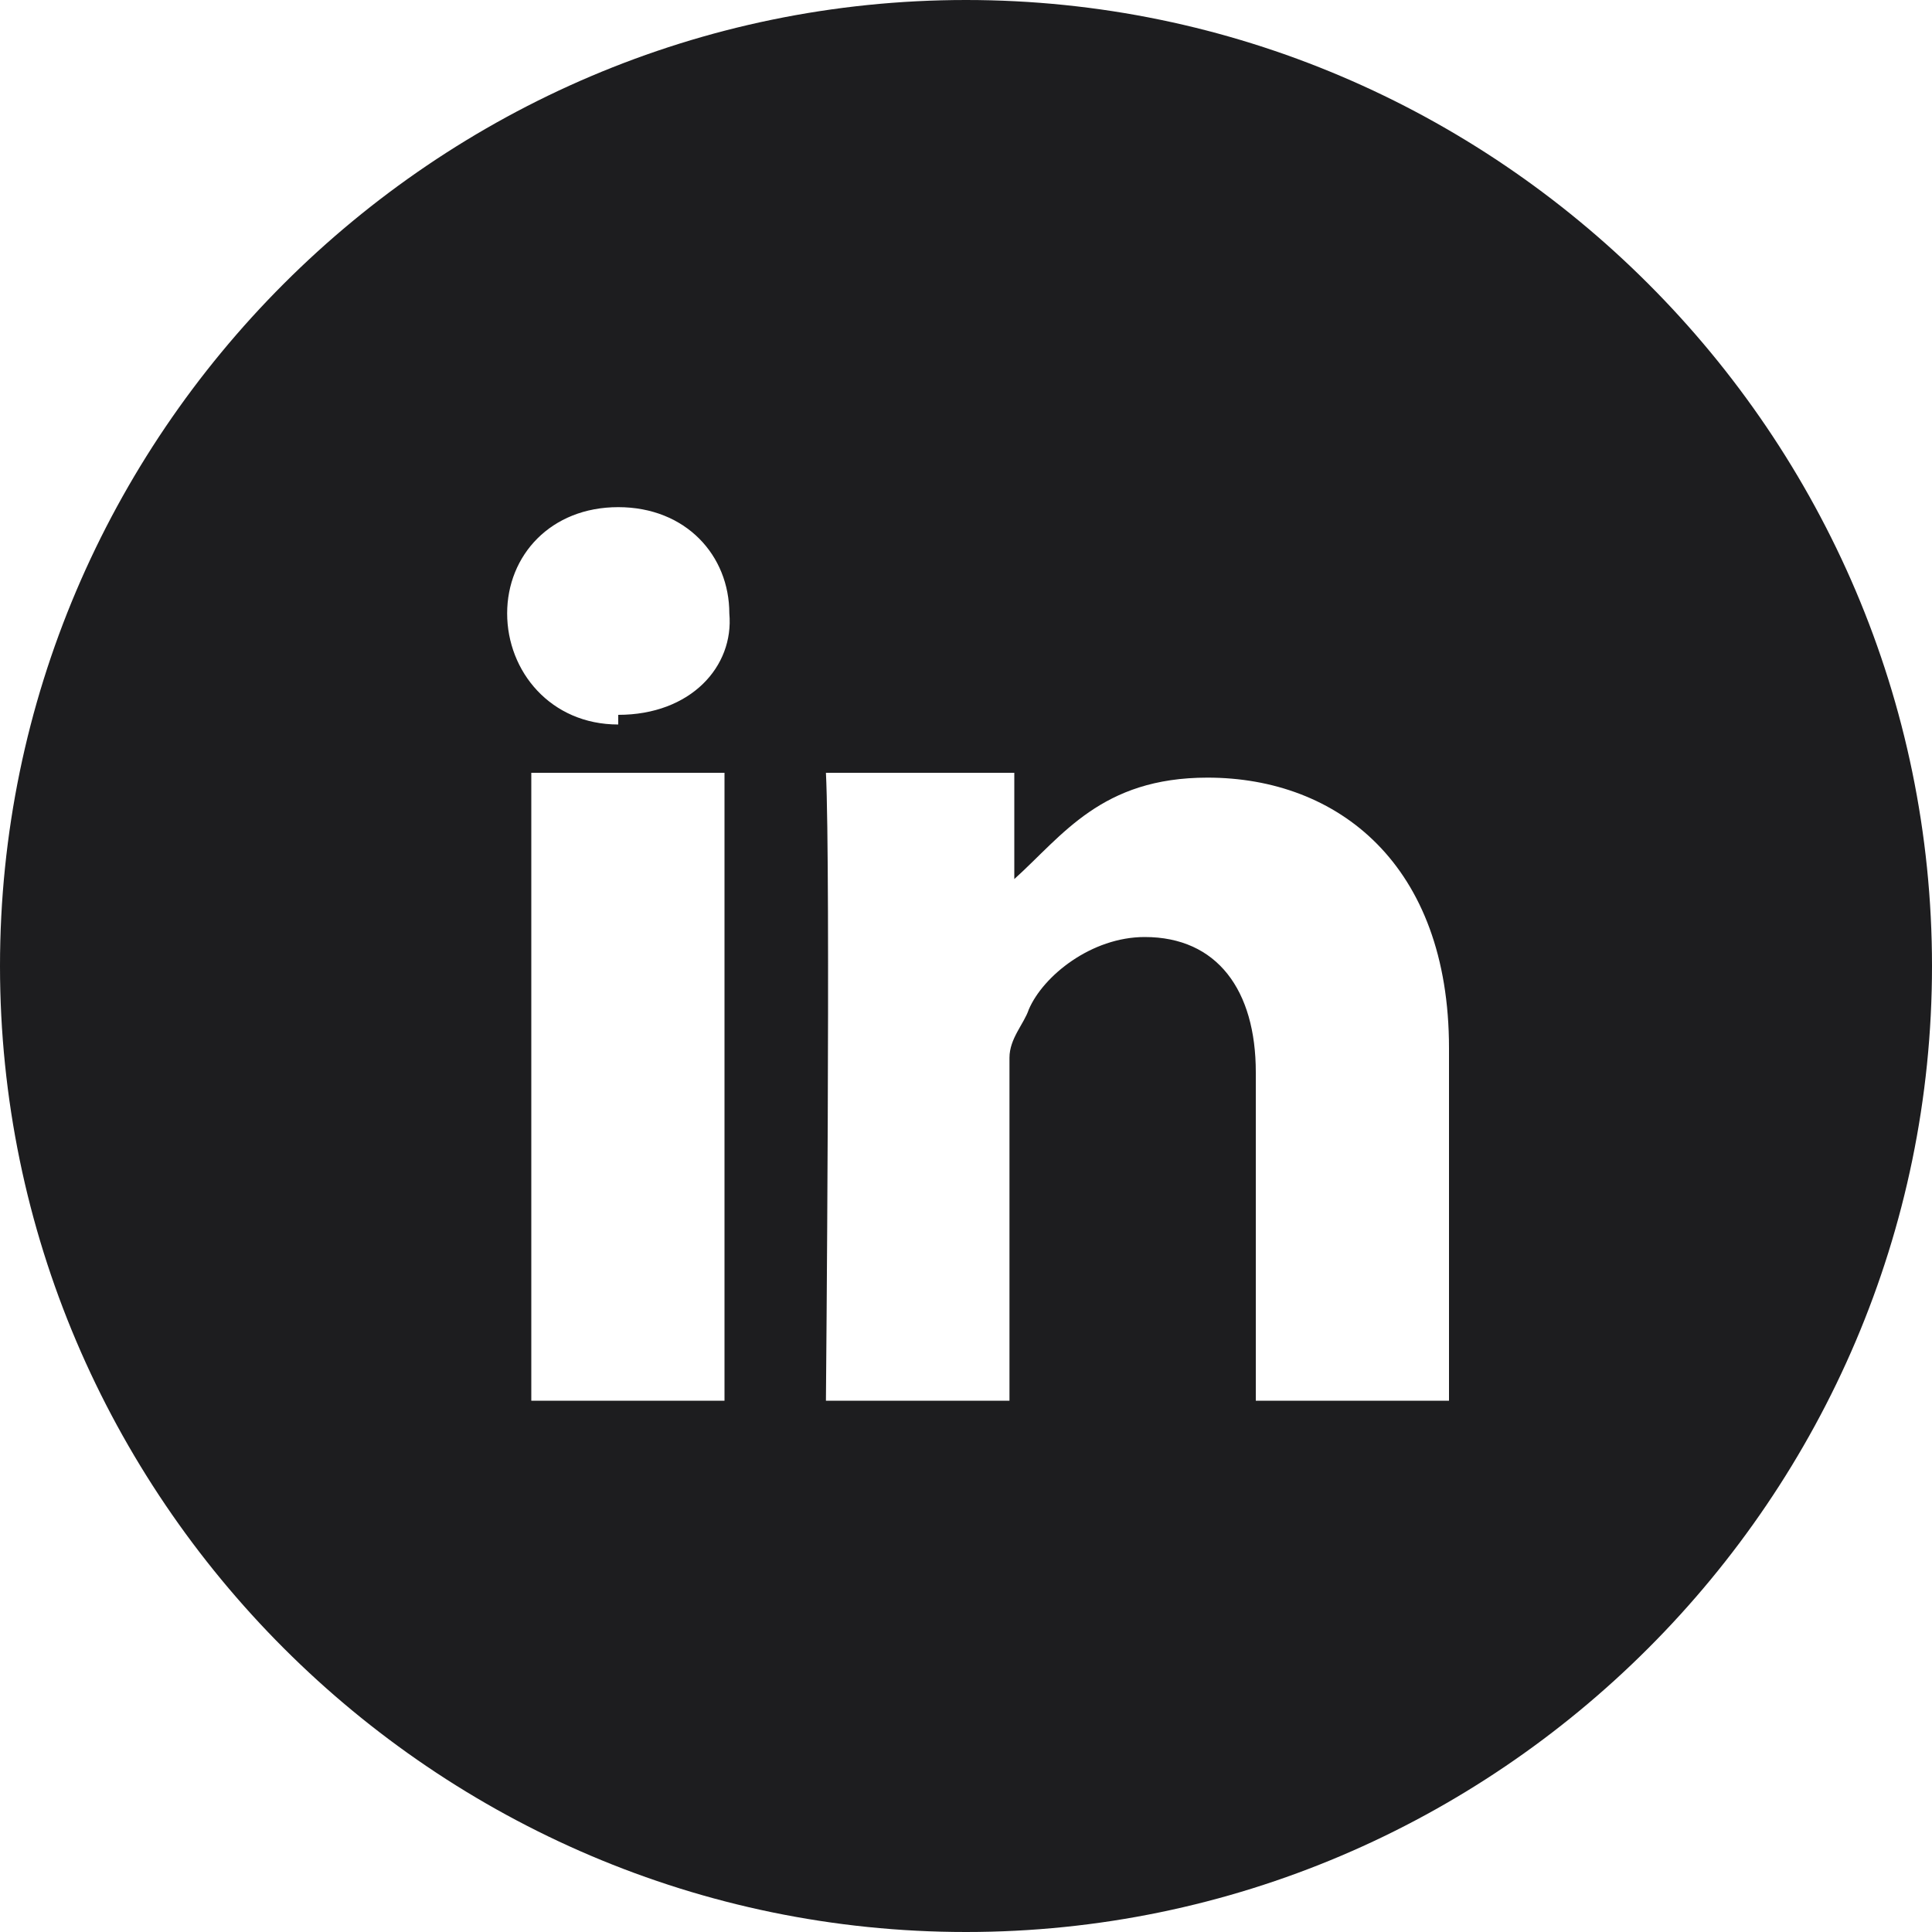
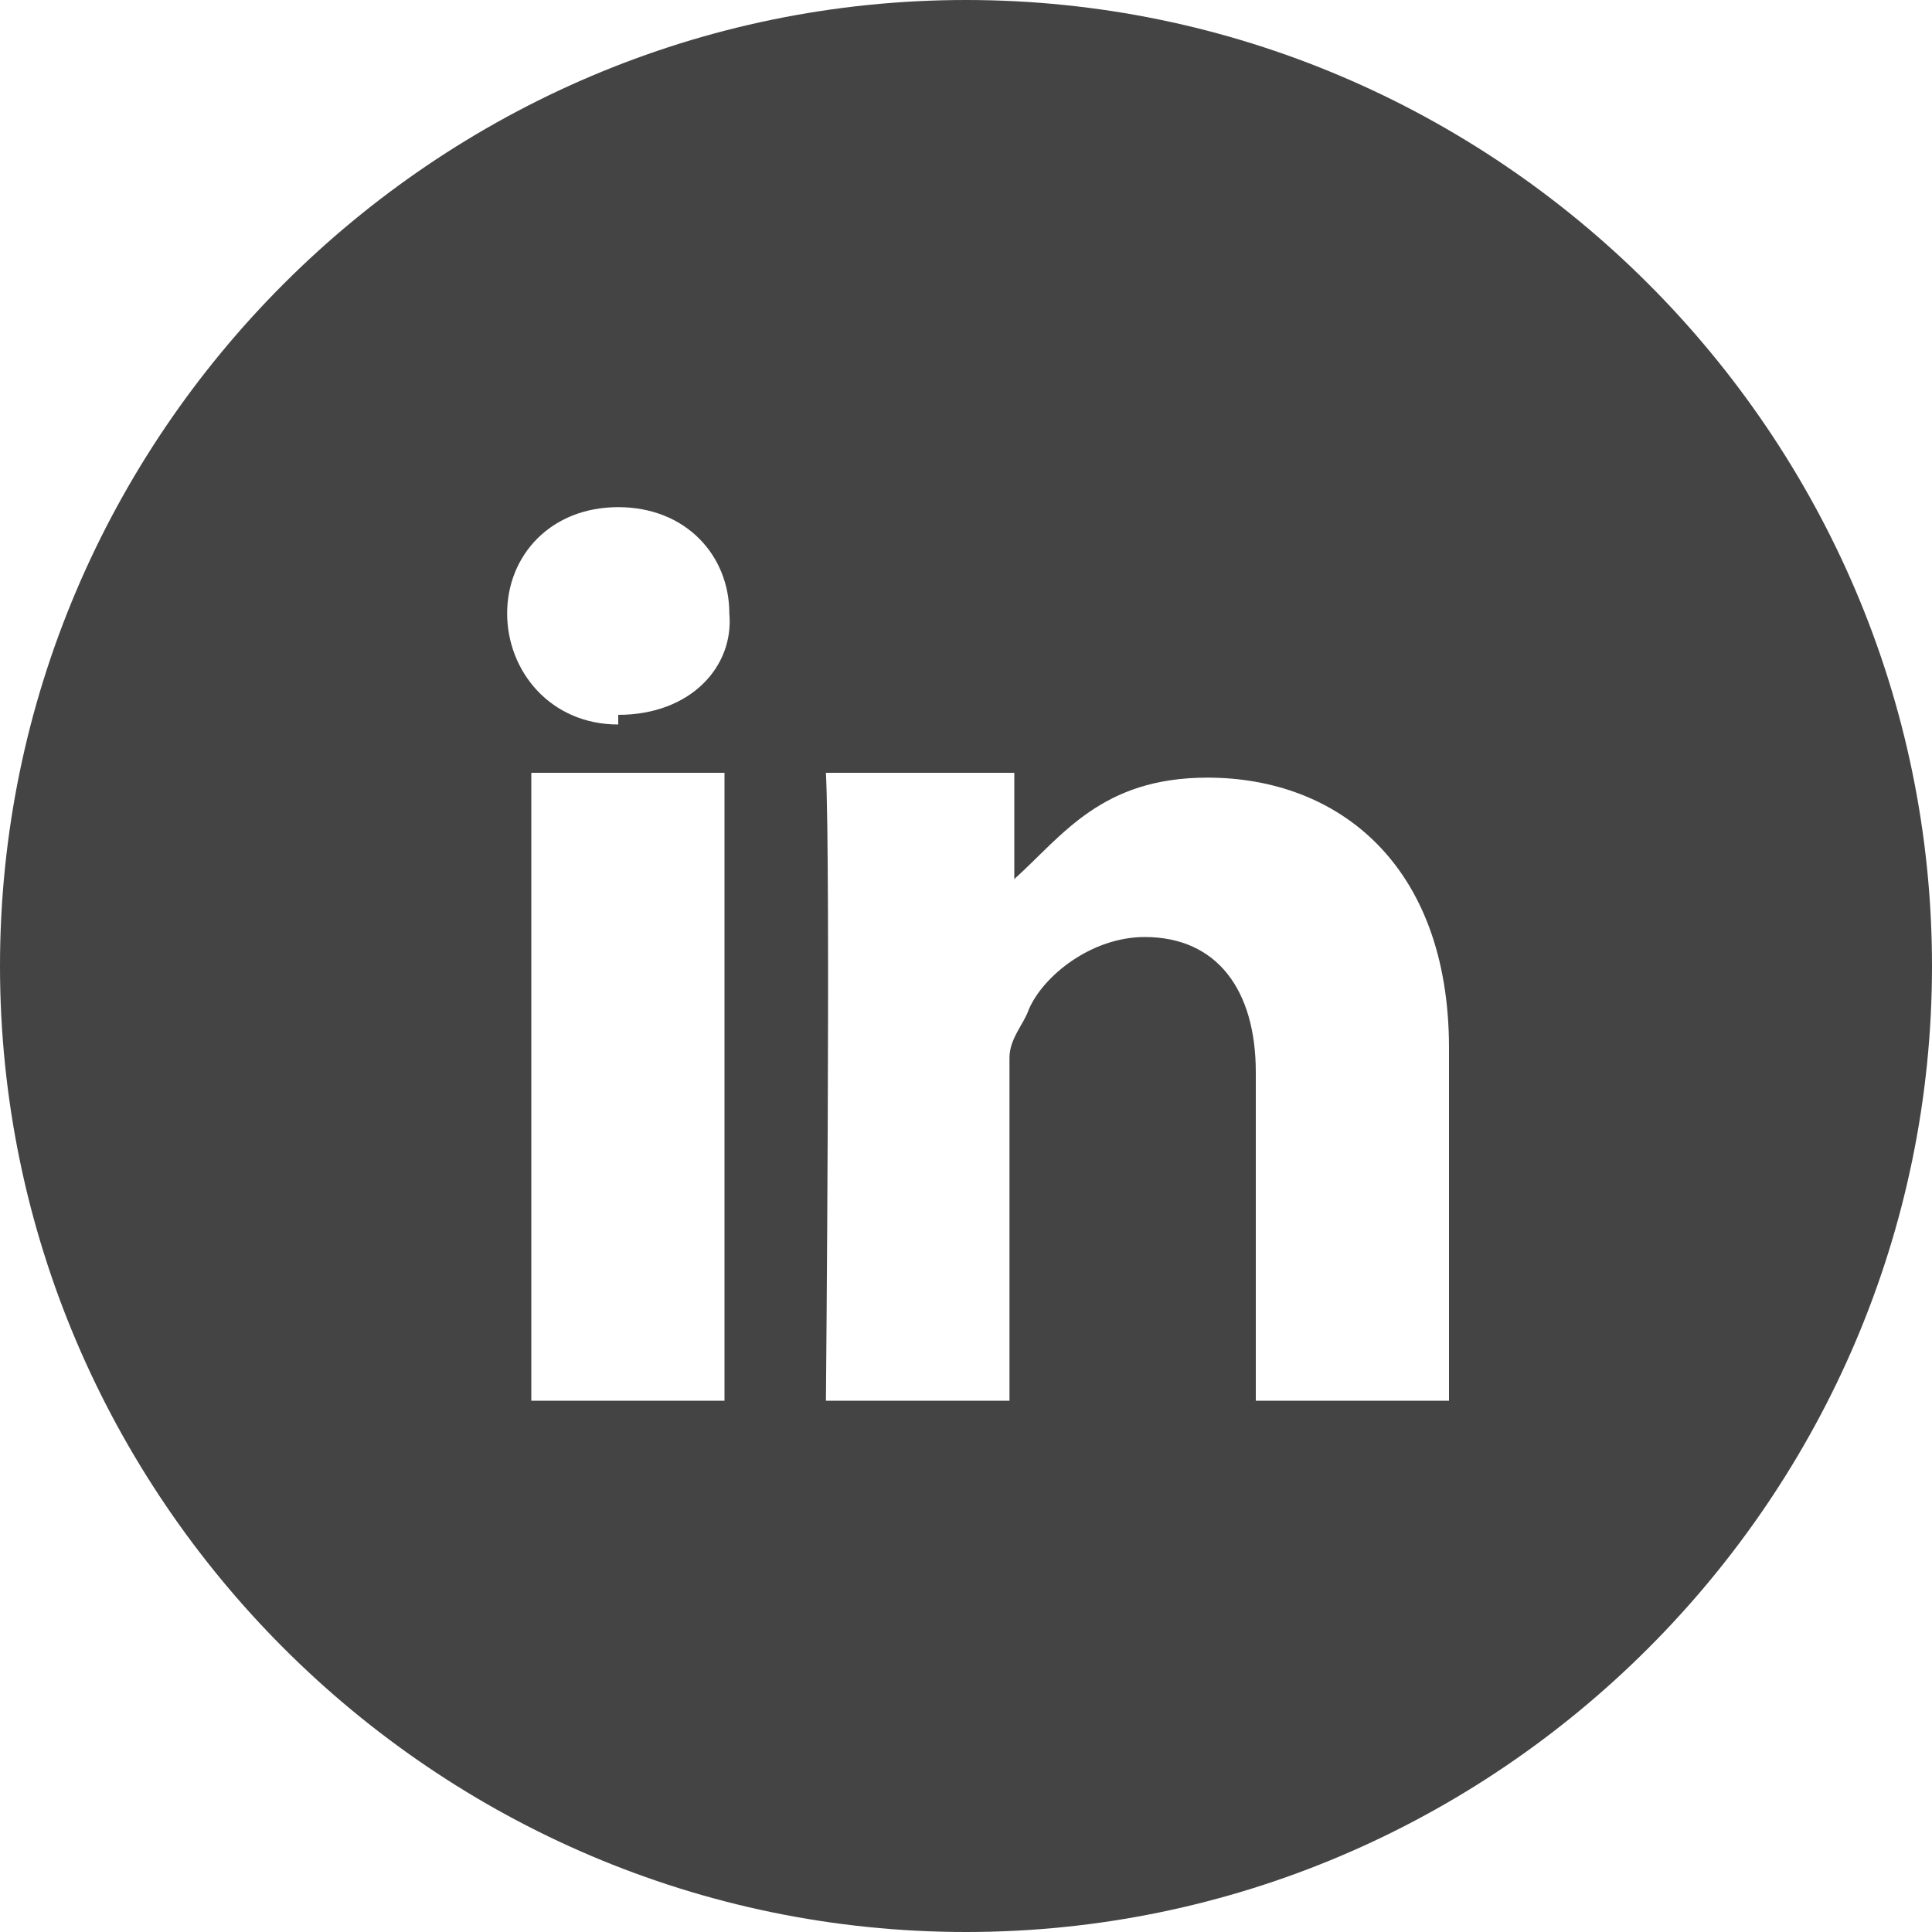
- <svg xmlns="http://www.w3.org/2000/svg" version="1.1" id="Ebene_1" x="0px" y="0px" width="40px" height="40px" viewBox="0 0 40 40" enable-background="new 0 0 40 40" xml:space="preserve">
+ <svg xmlns="http://www.w3.org/2000/svg" version="1.1" id="Ebene_1" x="0px" y="0px" viewBox="0 0 40 40" enable-background="new 0 0 40 40" xml:space="preserve">
  <circle display="none" fill="#1D1D1F" cx="20" cy="20" r="20" />
  <g id="codepen" display="none">
    <polygon display="inline" fill="#1D1D1F" points="9.8,18.2 9.8,21.8 12.4,20  " />
    <polygon display="inline" fill="#1D1D1F" points="18.9,15.6 18.9,10.7 10.6,16.2 14.3,18.7  " />
    <polygon display="inline" fill="#1D1D1F" points="29.4,16.2 21.1,10.7 21.1,15.6 25.7,18.7  " />
    <polygon display="inline" fill="#1D1D1F" points="10.6,23.8 18.9,29.3 18.9,24.4 14.3,21.3  " />
    <polygon display="inline" fill="#1D1D1F" points="21.1,24.4 21.1,29.3 29.4,23.8 25.7,21.3  " />
    <polygon display="inline" fill="#1D1D1F" points="20,17.5 16.2,20 20,22.5 23.8,20  " />
-     <path display="inline" fill="#1D1D1F" d="M20,0C9,0,0,9,0,20c0,11,9,20,20,20c11,0,20-9,20-20C40,9,31,0,20,0z M32.4,23.8   c0,0,0,0.1,0,0.1c0,0,0,0,0,0c0,0,0,0.1,0,0.1c0,0,0,0,0,0.1c0,0,0,0.1,0,0.1c0,0,0,0,0,0.1c0,0,0,0,0,0.1c0,0,0,0,0,0   c0,0,0,0,0,0.1c0,0,0,0,0,0c0,0,0,0-0.1,0.1c0,0,0,0,0,0c0,0,0,0-0.1,0.1c0,0,0,0,0,0c0,0,0,0,0,0l-11.3,7.5   c-0.2,0.1-0.4,0.2-0.6,0.2c-0.2,0-0.4-0.1-0.6-0.2L8.1,24.7c0,0,0,0,0,0c0,0,0,0,0,0c0,0,0,0-0.1-0.1c0,0,0,0,0,0c0,0,0,0-0.1-0.1   c0,0,0,0,0,0c0,0,0,0,0-0.1c0,0,0,0,0,0c0,0,0,0,0-0.1c0,0,0,0,0-0.1c0,0,0-0.1,0-0.1c0,0,0,0,0-0.1c0,0,0-0.1,0-0.1c0,0,0,0,0,0   c0,0,0-0.1,0-0.1v-7.5c0,0,0-0.1,0-0.1c0,0,0,0,0,0c0,0,0-0.1,0-0.1c0,0,0,0,0-0.1c0,0,0-0.1,0-0.1c0,0,0,0,0-0.1c0,0,0,0,0-0.1   c0,0,0,0,0,0c0,0,0,0,0-0.1c0,0,0,0,0,0c0,0,0,0,0.1-0.1c0,0,0,0,0,0c0,0,0,0,0.1-0.1c0,0,0,0,0,0c0,0,0,0,0,0l11.3-7.5   c0.4-0.2,0.8-0.2,1.2,0l11.3,7.5c0,0,0,0,0,0c0,0,0,0,0,0c0,0,0,0,0.1,0.1c0,0,0,0,0,0c0,0,0,0,0.1,0.1c0,0,0,0,0,0c0,0,0,0,0,0.1   c0,0,0,0,0,0c0,0,0,0,0,0.1c0,0,0,0,0,0.1c0,0,0,0.1,0,0.1c0,0,0,0,0,0.1c0,0,0,0.1,0,0.1c0,0,0,0,0,0c0,0,0,0.1,0,0.1V23.8z" />
+     <path display="inline" fill="#1D1D1F" d="M20,0C9,0,0,9,0,20s9,20,20,20s20-9,20-20S31,0,20,0z M32.4,23.8v0.1l0,0V24   c0,0,0,0,0,0.1v0.1c0,0,0,0,0,0.1c0,0,0,0,0,0.1l0,0c0,0,0,0,0,0.1l0,0c0,0,0,0-0.1,0.1l0,0c0,0,0,0-0.1,0.1l0,0l0,0l-11.3,7.5   c-0.2,0.1-0.4,0.2-0.6,0.2s-0.4-0.1-0.6-0.2L8.1,24.7l0,0l0,0c0,0,0,0-0.1-0.1l0,0c0,0,0,0-0.1-0.1l0,0c0,0,0,0,0-0.1l0,0   c0,0,0,0,0-0.1c0,0,0,0,0-0.1v-0.1c0,0,0,0,0-0.1v-0.1l0,0v-0.1v-7.5v-0.1l0,0v-0.1c0,0,0,0,0-0.1v-0.1c0,0,0,0,0-0.1   c0,0,0,0,0-0.1l0,0c0,0,0,0,0-0.1l0,0c0,0,0,0,0.1-0.1l0,0c0,0,0,0,0.1-0.1l0,0l0,0l11.3-7.5c0.4-0.2,0.8-0.2,1.2,0l11.3,7.5l0,0   l0,0c0,0,0,0,0.1,0.1l0,0c0,0,0,0,0.1,0.1l0,0c0,0,0,0,0,0.1l0,0c0,0,0,0,0,0.1c0,0,0,0,0,0.1V16c0,0,0,0,0,0.1v0.1l0,0v0.1v7.5   H32.4z" />
    <polygon display="inline" fill="#1D1D1F" points="30.2,21.8 30.2,18.2 27.6,20  " />
  </g>
-   <path fill="#1D1D1F" d="M20,0C9,0,0,9,0,20c0,11,9,20,20,20s20-9,20-20C40,9,31,0,20,0z M15,29h-4V16h4V29z M12.8,14.8l0,0.2h0  c-1.4,0-2.3-1.1-2.3-2.3c0-1.2,0.9-2.2,2.3-2.2c1.4,0,2.3,1,2.3,2.2C15.2,13.8,14.3,14.8,12.8,14.8z M30,29h-4v-6.8  c0-1.7-0.8-2.8-2.3-2.8c-1.1,0-2.1,0.8-2.4,1.5c-0.1,0.3-0.4,0.6-0.4,1V29h-3.8c0,0,0.1-11,0-13H21v2.2c1-0.9,1.8-2.1,4-2.1  c2.7,0,5,1.8,5,5.6V29z" />
+   <path fill="#444444" d="M20,0C9,0,0,9,0,20s9,20,20,20s20-9,20-20S31,0,20,0z M15,29h-4V16h4V29z M12.8,14.8V15l0,0  c-1.4,0-2.3-1.1-2.3-2.3s0.9-2.2,2.3-2.2s2.3,1,2.3,2.2C15.2,13.8,14.3,14.8,12.8,14.8z M30,29h-4v-6.8c0-1.7-0.8-2.8-2.3-2.8  c-1.1,0-2.1,0.8-2.4,1.5c-0.1,0.3-0.4,0.6-0.4,1V29h-3.8c0,0,0.1-11,0-13H21v2.2c1-0.9,1.8-2.1,4-2.1c2.7,0,5,1.8,5,5.6V29z" />
</svg>
